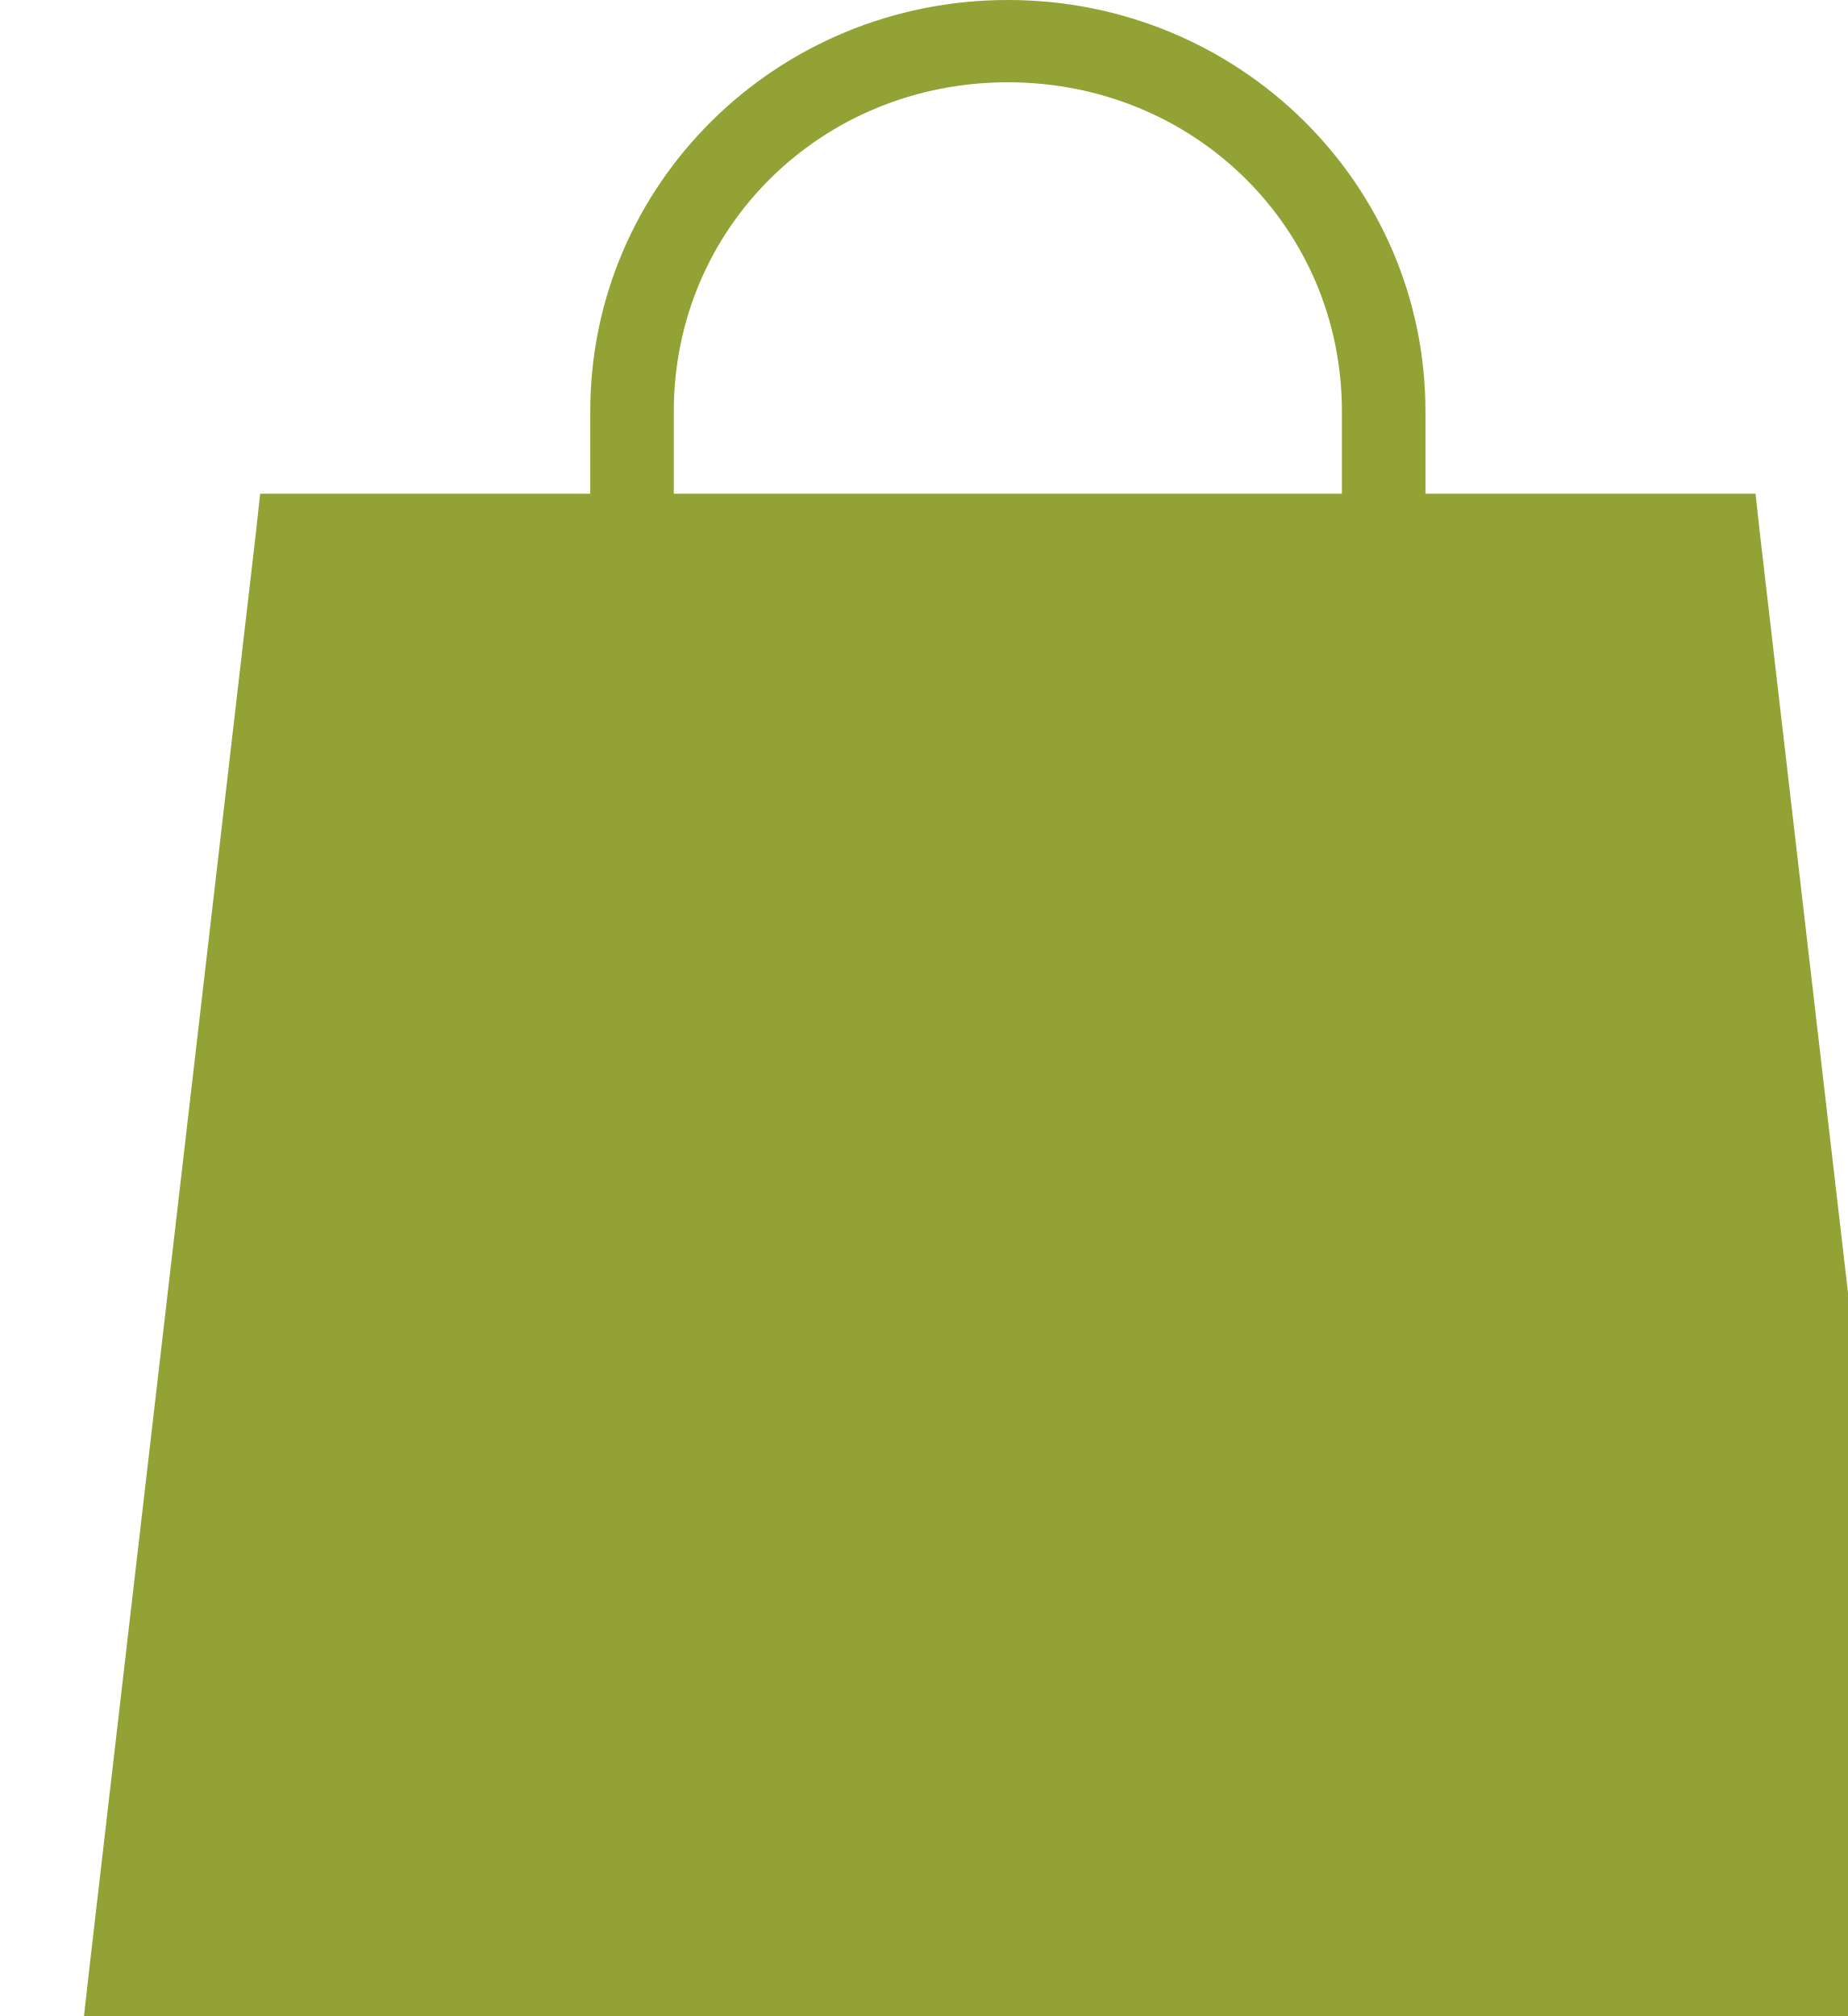
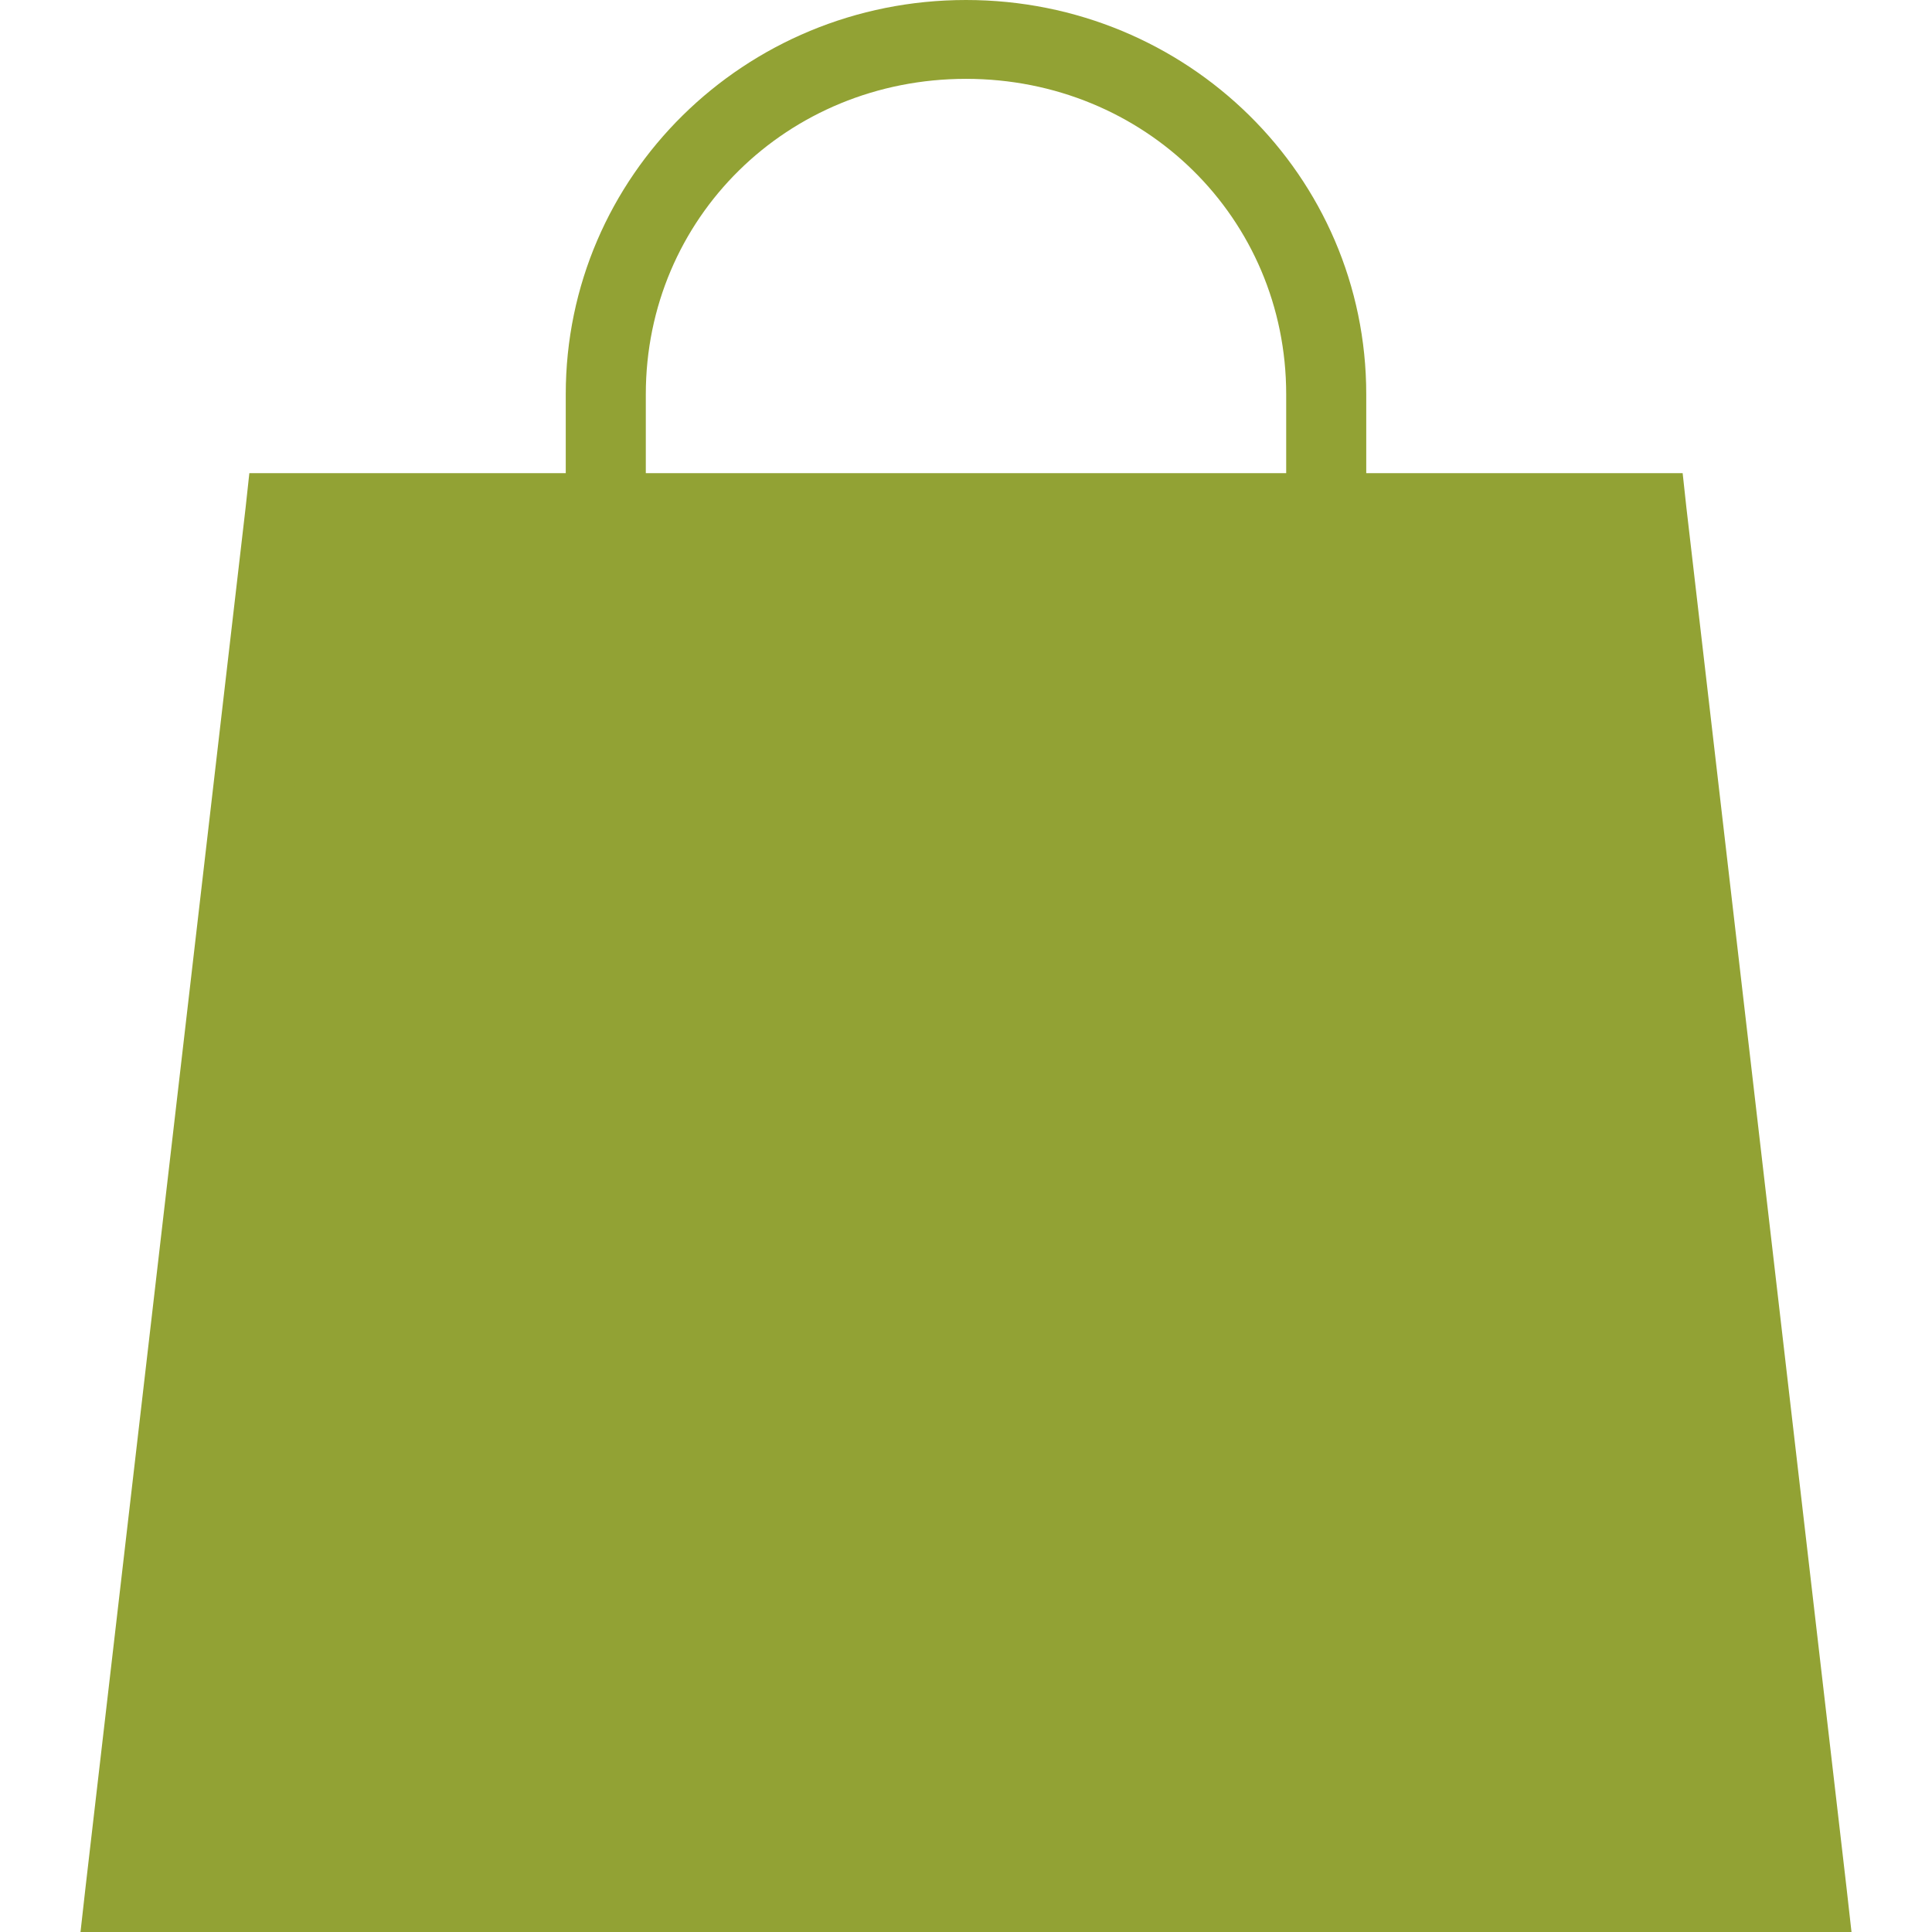
- <svg xmlns="http://www.w3.org/2000/svg" width="44" height="48" viewBox="0 0 44 48" fill="none">
+ <svg xmlns="http://www.w3.org/2000/svg" width="48" height="48" viewBox="0 0 48 48" fill="none">
  <path d="M40.5 13H7L3 47H44.5L40.5 13Z" fill="#92A234" />
  <path d="M24 0C18.496 0 14.056 4.374 14.056 9.796V11.755H6.195L6.102 12.612L2.124 46.898L2 48H46L45.876 46.898L41.898 12.612L41.805 11.755H33.944V9.796C33.944 4.374 29.504 0 24 0ZM24 1.959C28.44 1.959 31.955 5.422 31.955 9.796V11.755H16.045V9.796C16.045 5.422 19.56 1.959 24 1.959ZM7.997 13.714H14.056V15.949C13.462 16.29 13.062 16.909 13.062 17.633C13.062 18.716 13.952 19.592 15.051 19.592C16.15 19.592 17.04 18.716 17.04 17.633C17.04 16.909 16.64 16.29 16.045 15.949V13.714H31.955V15.949C31.36 16.29 30.96 16.909 30.96 17.633C30.96 18.716 31.85 19.592 32.949 19.592C34.048 19.592 34.938 18.716 34.938 17.633C34.938 16.909 34.538 16.29 33.944 15.949V13.714H40.003L43.763 46.041H4.237L7.997 13.714Z" fill="#92A234" />
</svg>
